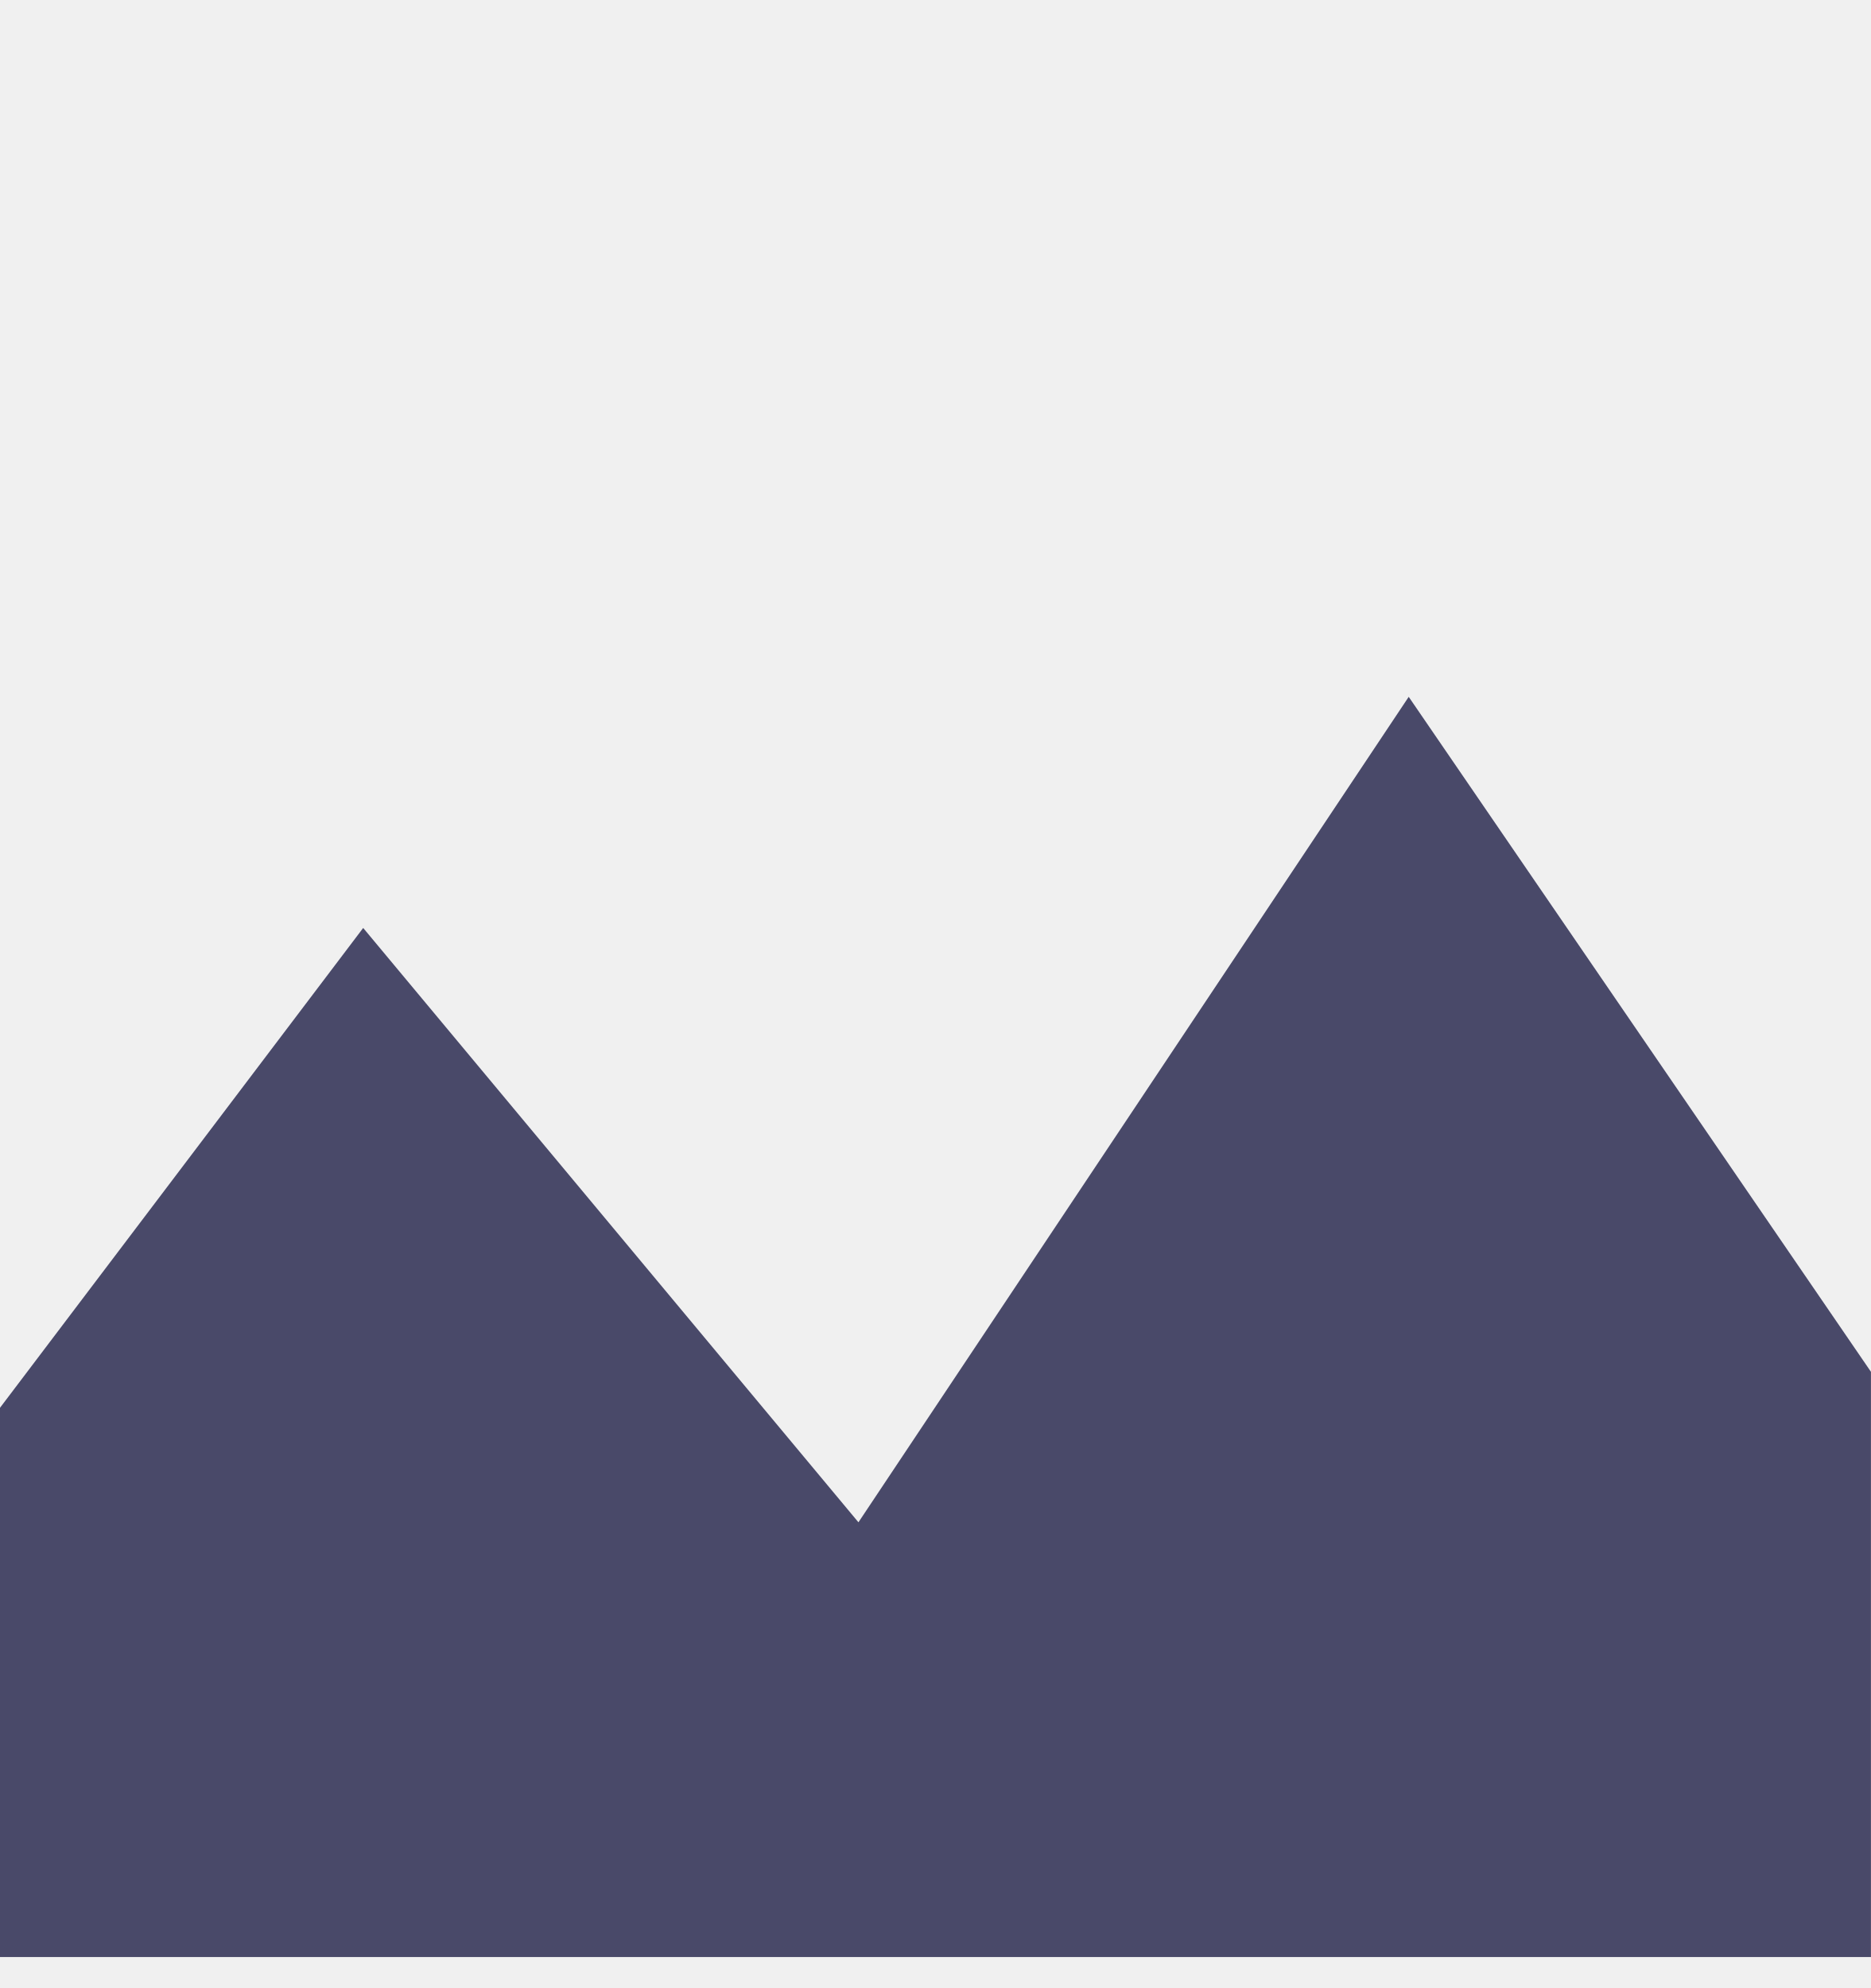
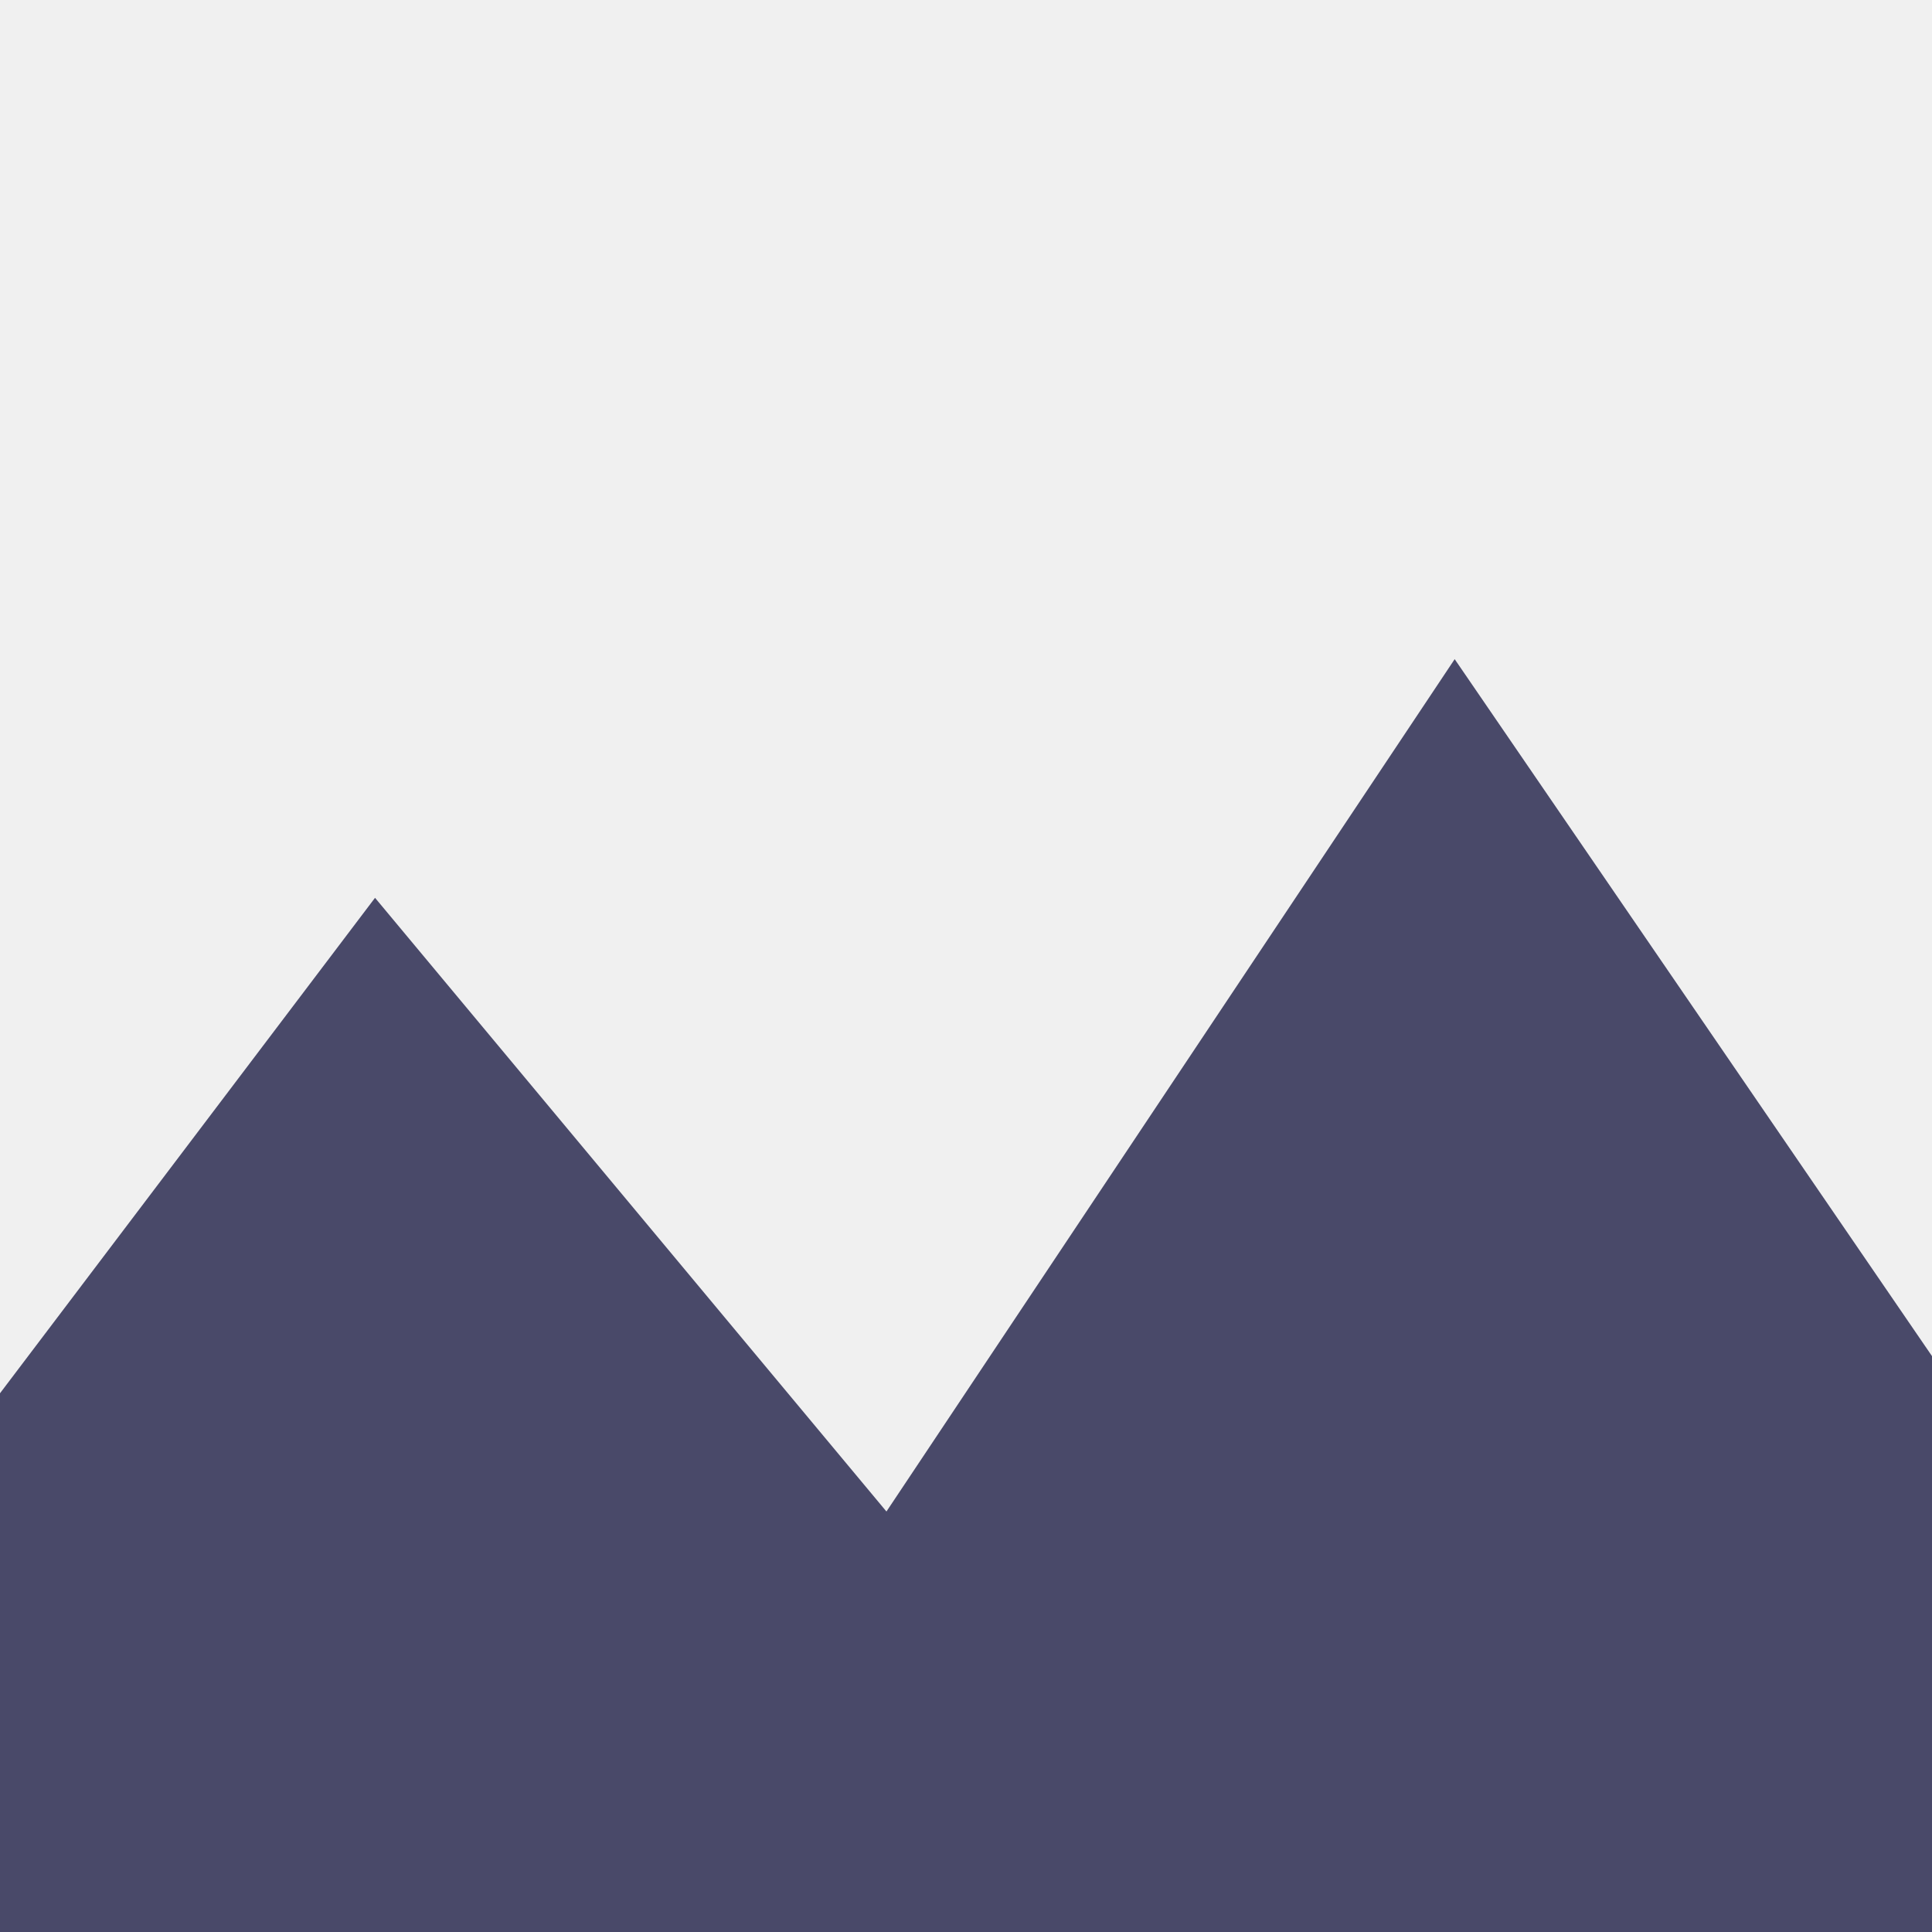
- <svg xmlns="http://www.w3.org/2000/svg" width="160" height="170" viewBox="0 0 170 165" fill="none">
+ <svg xmlns="http://www.w3.org/2000/svg" width="160" height="160" viewBox="0 0 170 165" fill="none">
  <g clip-path="url(#clip0)">
    <path d="M-76 220.5L33 76.5L78 130.5L128 55.5L241 220.5H-76Z" fill="#494969" />
  </g>
  <defs>
    <clipPath id="clip0">
      <rect width="170" height="170" fill="white" />
    </clipPath>
  </defs>
</svg>
